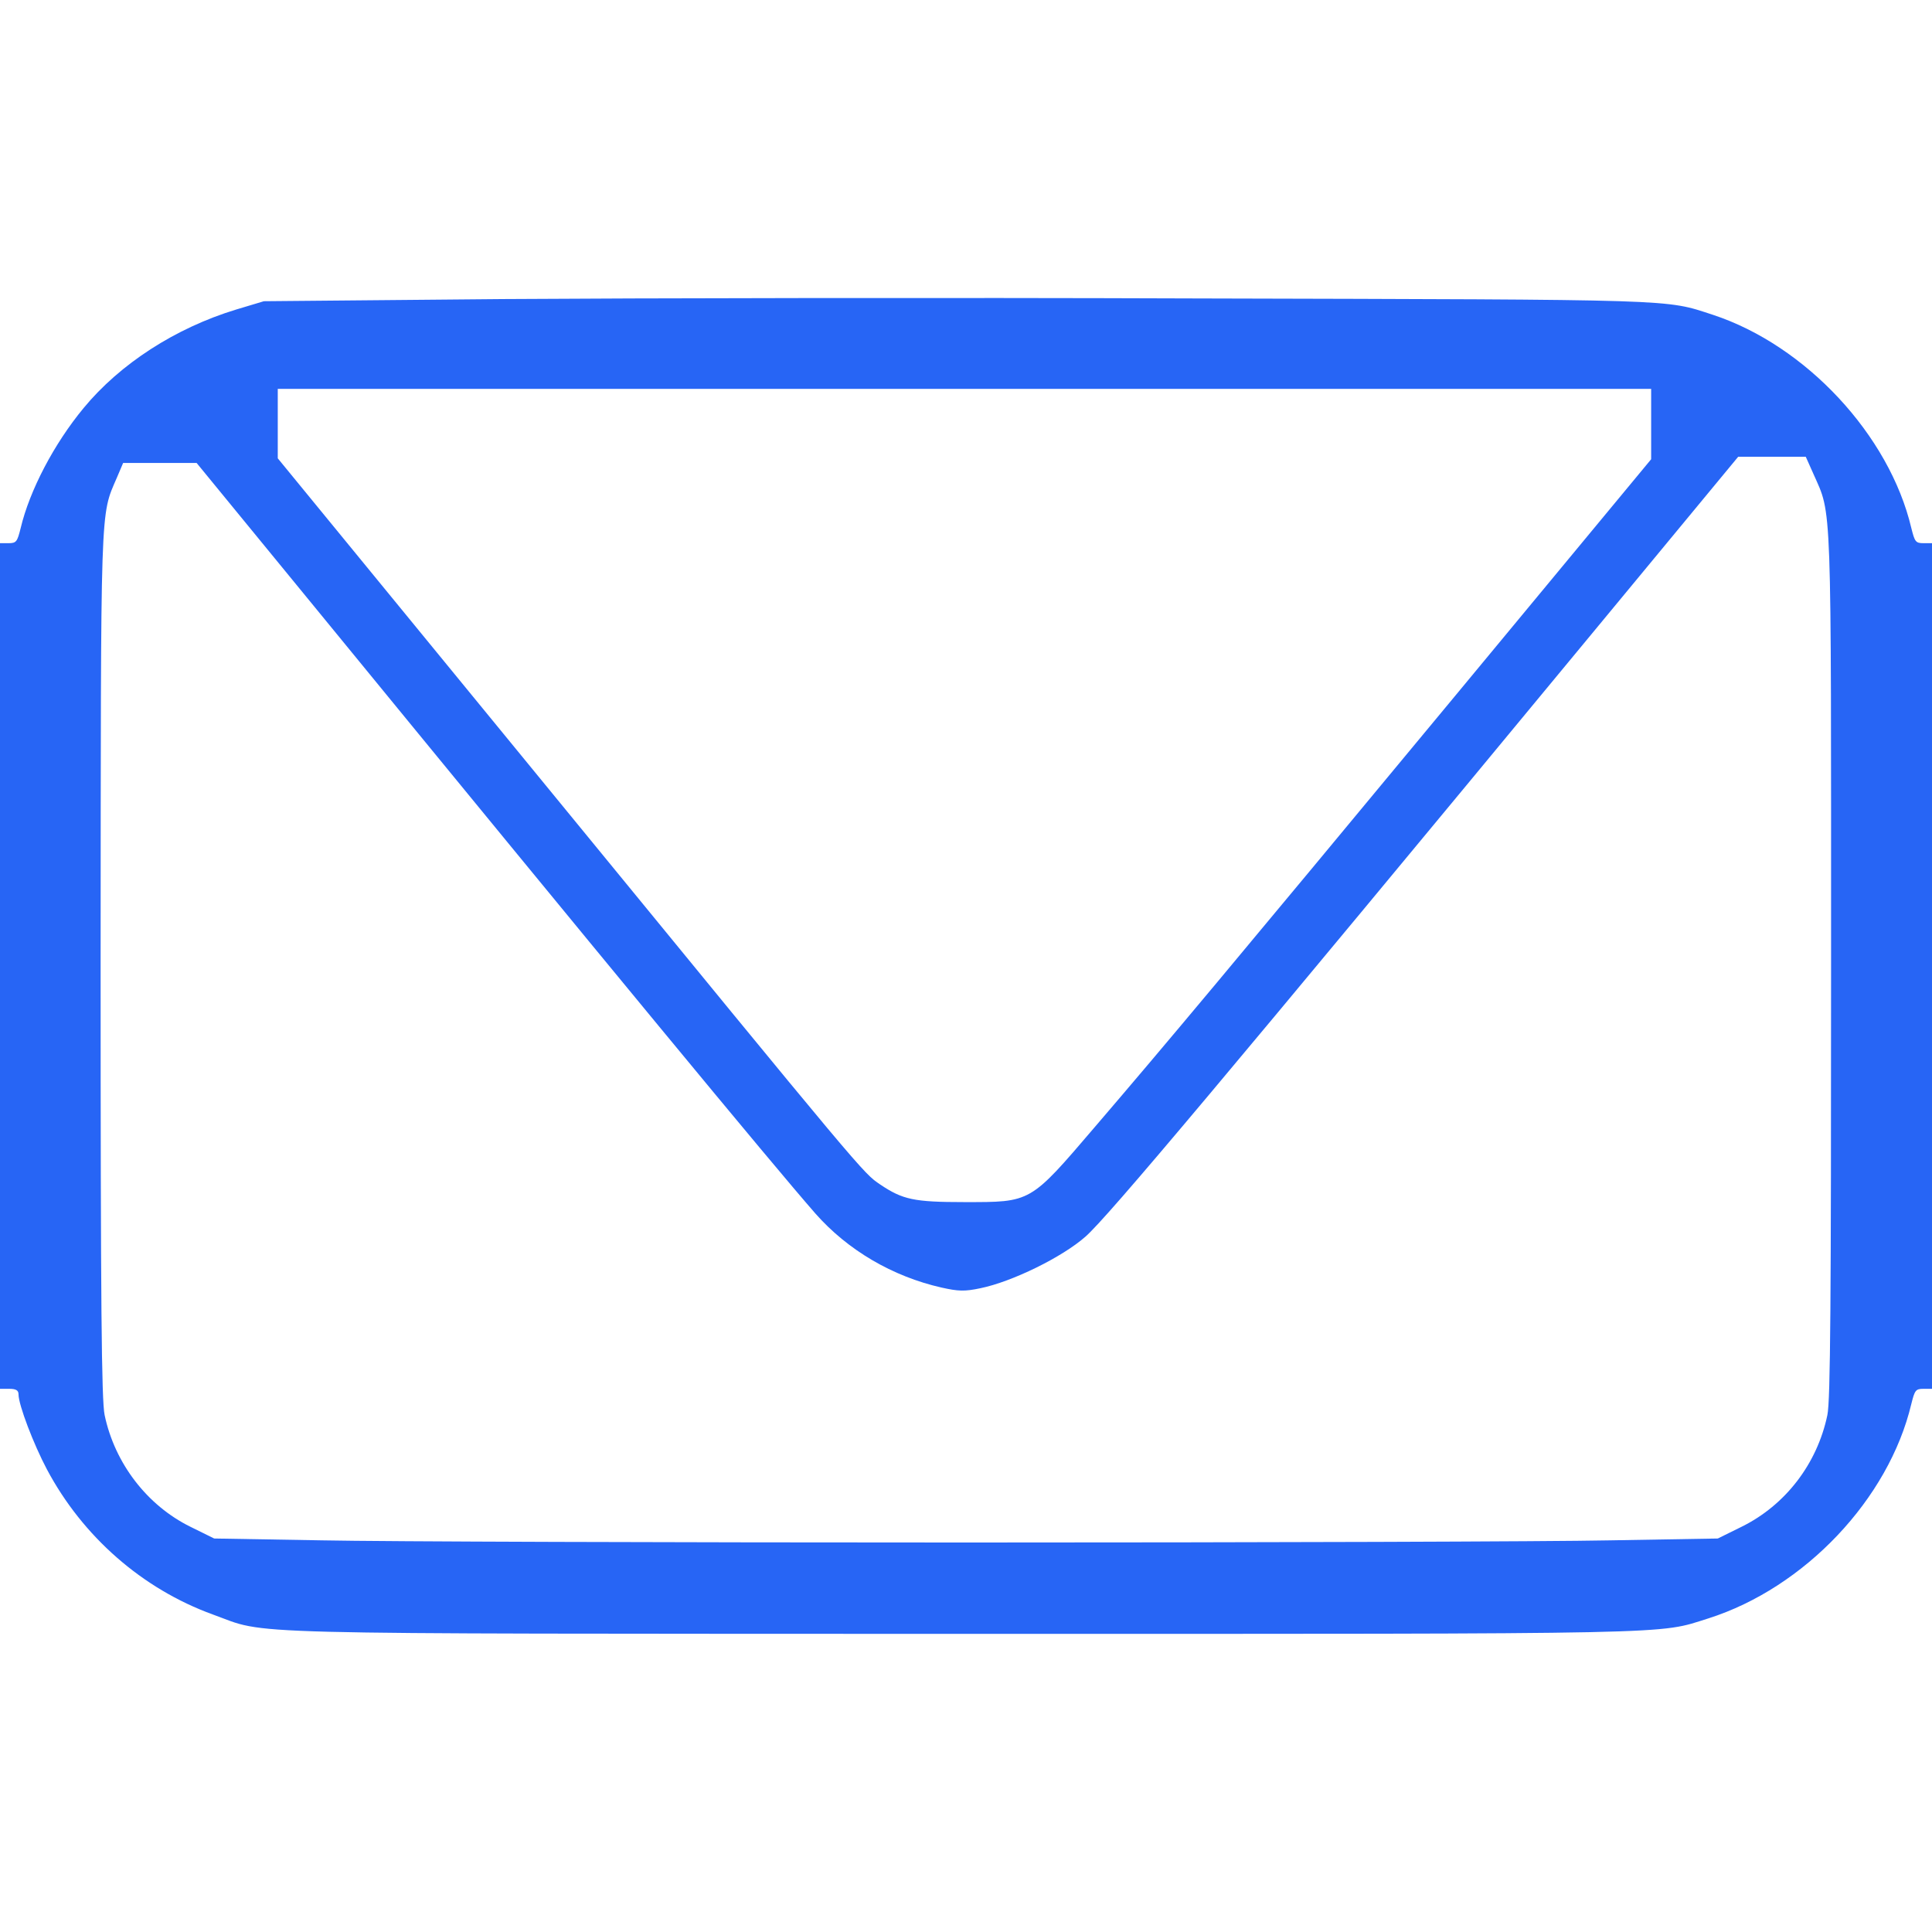
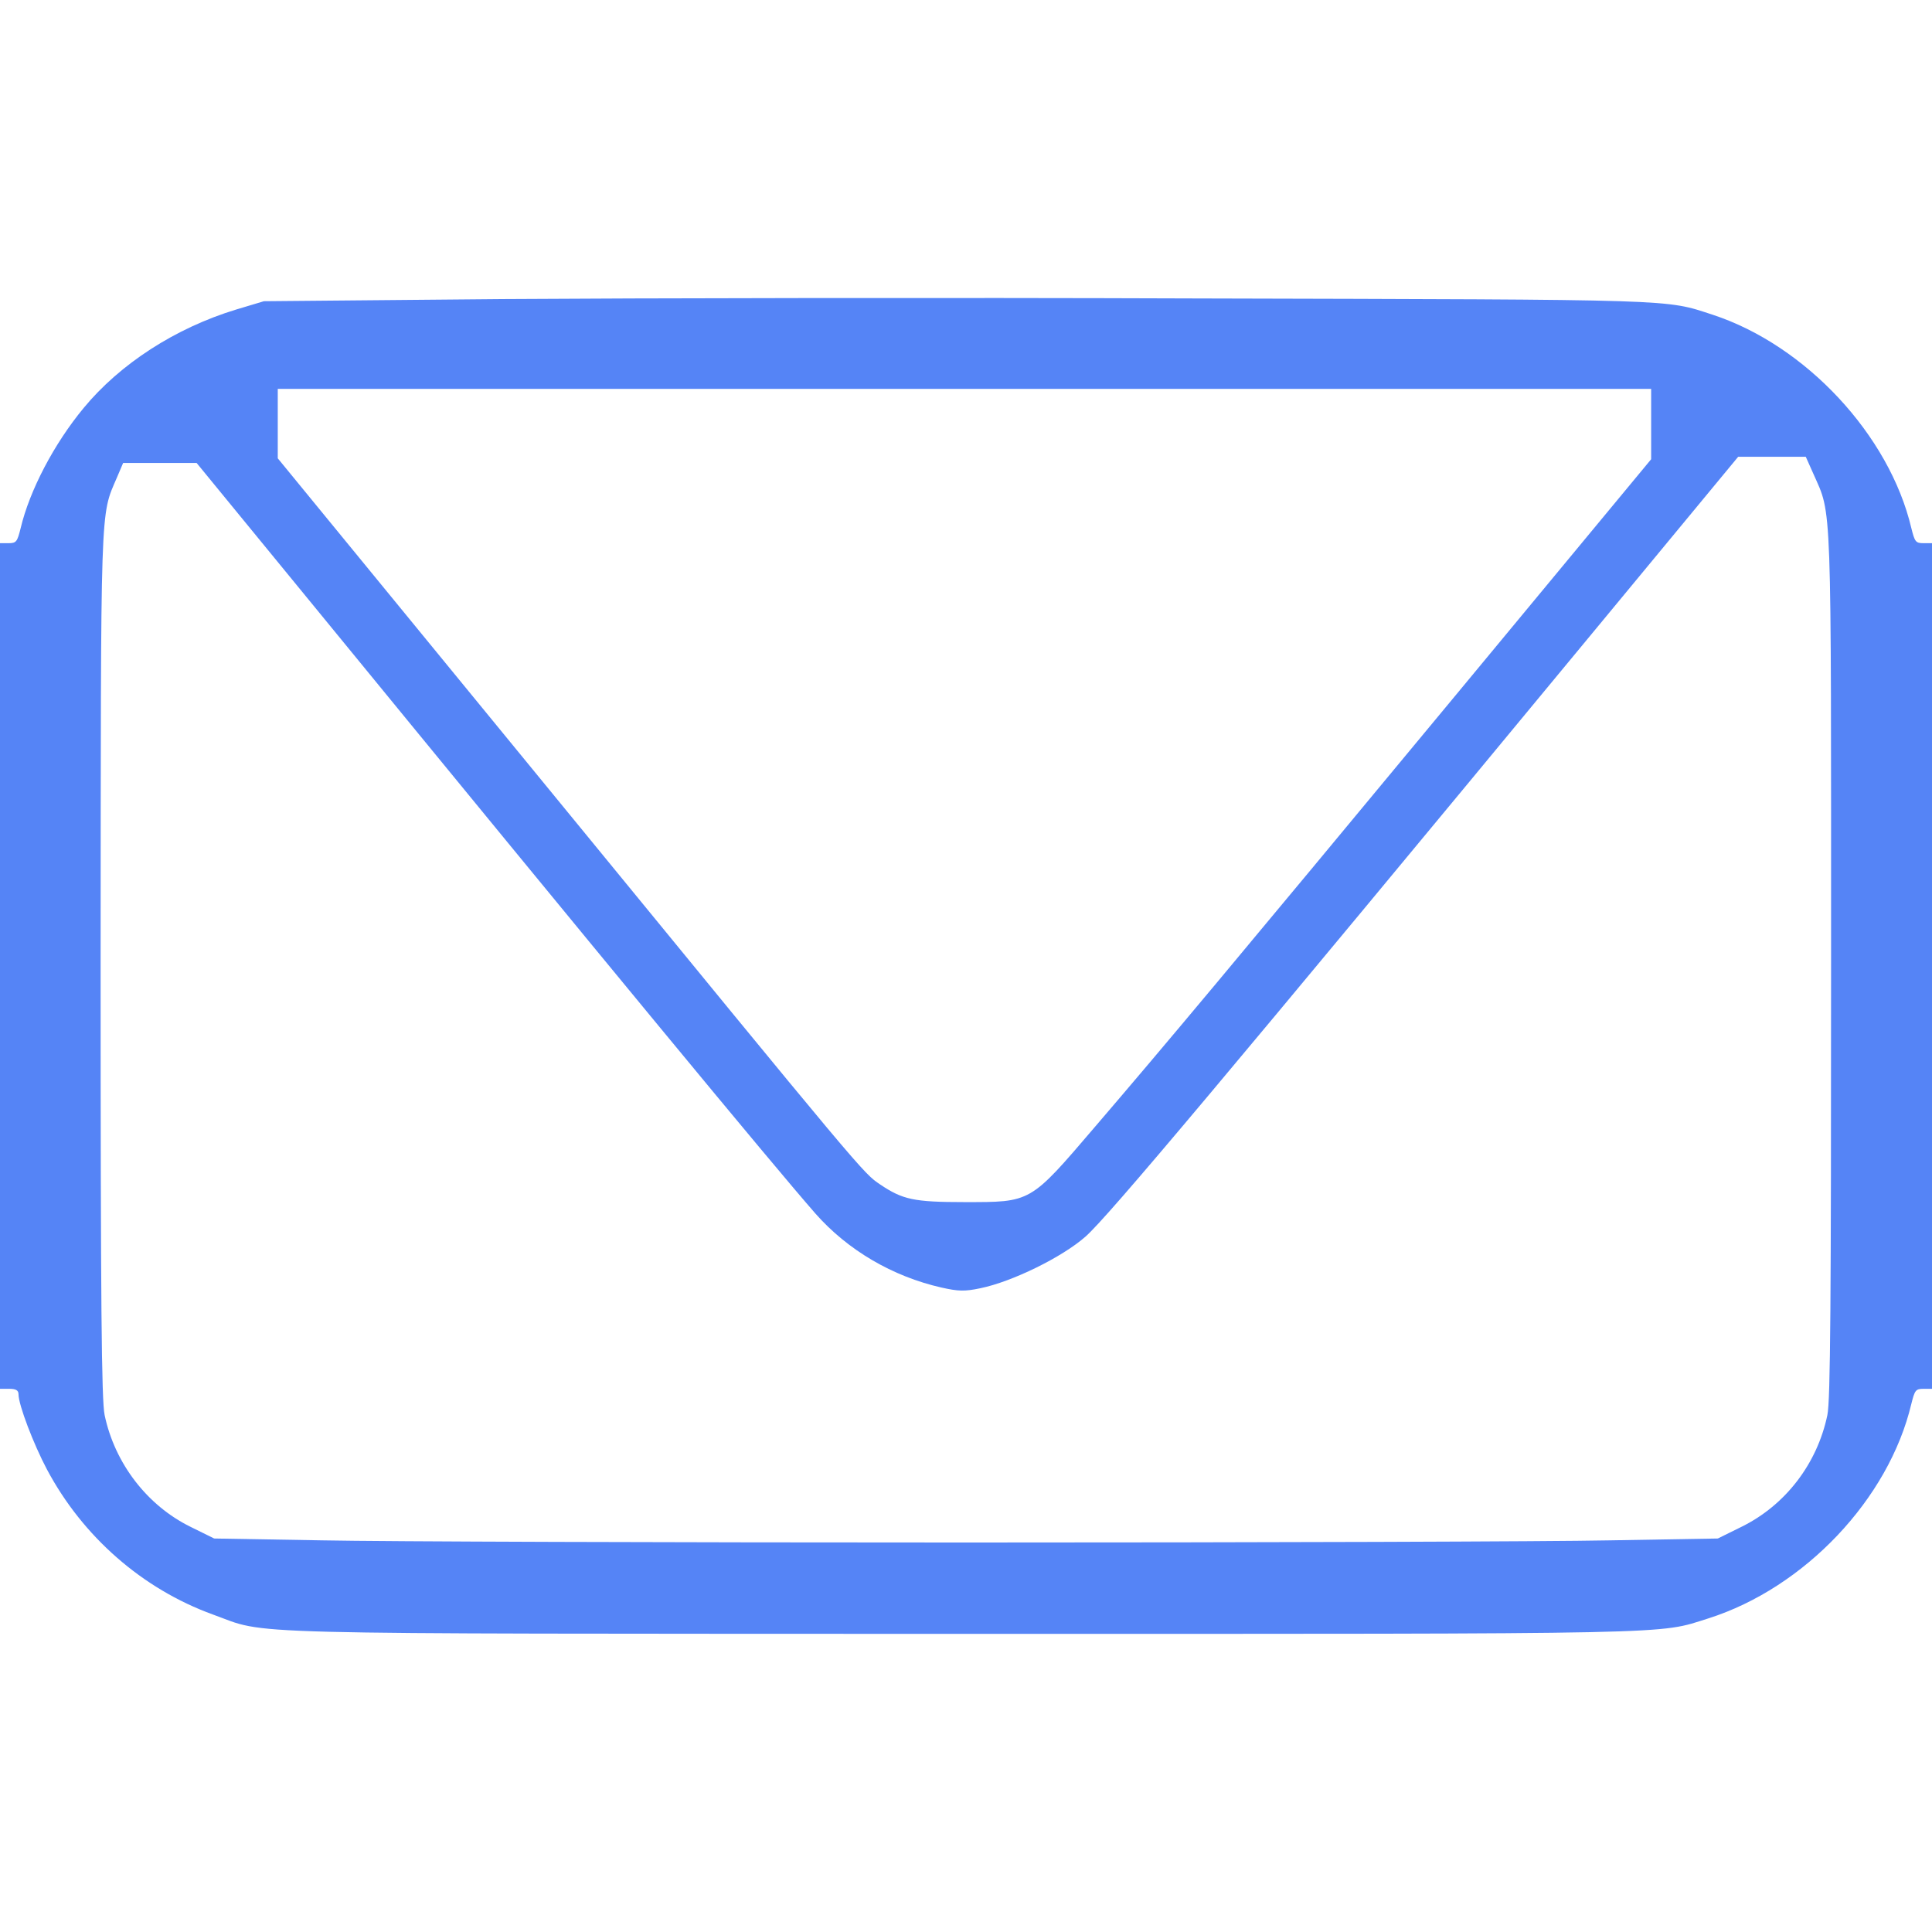
<svg xmlns="http://www.w3.org/2000/svg" version="1.0" width="626pt" height="626pt" viewBox="0 0 626 626" preserveAspectRatio="xMidYMid meet">
-   <g transform="translate(0,626) scale(0.1,-0.1)" fill="#2765f5" stroke="none">
+   <g transform="translate(0,626) scale(0.1,-0.1)" fill="#5584F6" stroke="none">
    <path d="M1630 5291 l-775 -7 -90 -27 c-197 -60 -376 -176 -494 -319 -96 -116 -175 -267 -204 -389 -11 -44 -14 -49 -39 -49 l-28 0 0 -1370 0 -1370 30 0 c22 0 30 -5 30 -18 0 -34 49 -162 92 -243 116 -218 309 -387 537 -470 186 -67 8 -62 2436 -63 2353 0 2244 -2 2410 50 312 99 585 387 658 695 11 44 14 49 39 49 l28 0 0 1370 0 1370 -28 0 c-25 0 -28 5 -39 49 -71 301 -342 592 -643 691 -157 51 -96 49 -1672 53 -810 3 -1822 1 -2248 -2z m3720 -405 l0 -114 -637 -769 c-732 -883 -931 -1121 -1165 -1394 -212 -248 -206 -244 -423 -244 -164 0 -200 8 -273 57 -56 38 -46 26 -1072 1279 l-880 1074 0 113 0 112 2225 0 2225 0 0 -114z m526 -162 c60 -136 57 -59 57 -1589 0 -1092 -2 -1413 -12 -1460 -33 -158 -136 -292 -278 -362 l-77 -38 -350 -6 c-193 -4 -1132 -7 -2086 -7 -954 0 -1893 3 -2086 7 l-350 6 -77 38 c-140 69 -245 205 -278 362 -10 47 -13 359 -13 1460 1 1515 -2 1450 53 1578 l20 47 119 0 119 0 354 -432 c988 -1207 1506 -1834 1651 -2000 105 -119 250 -204 409 -240 54 -12 74 -13 126 -2 102 21 264 100 340 167 72 63 453 517 1642 1955 l473 572 110 0 109 0 25 -56z" />
  </g>
</svg>
